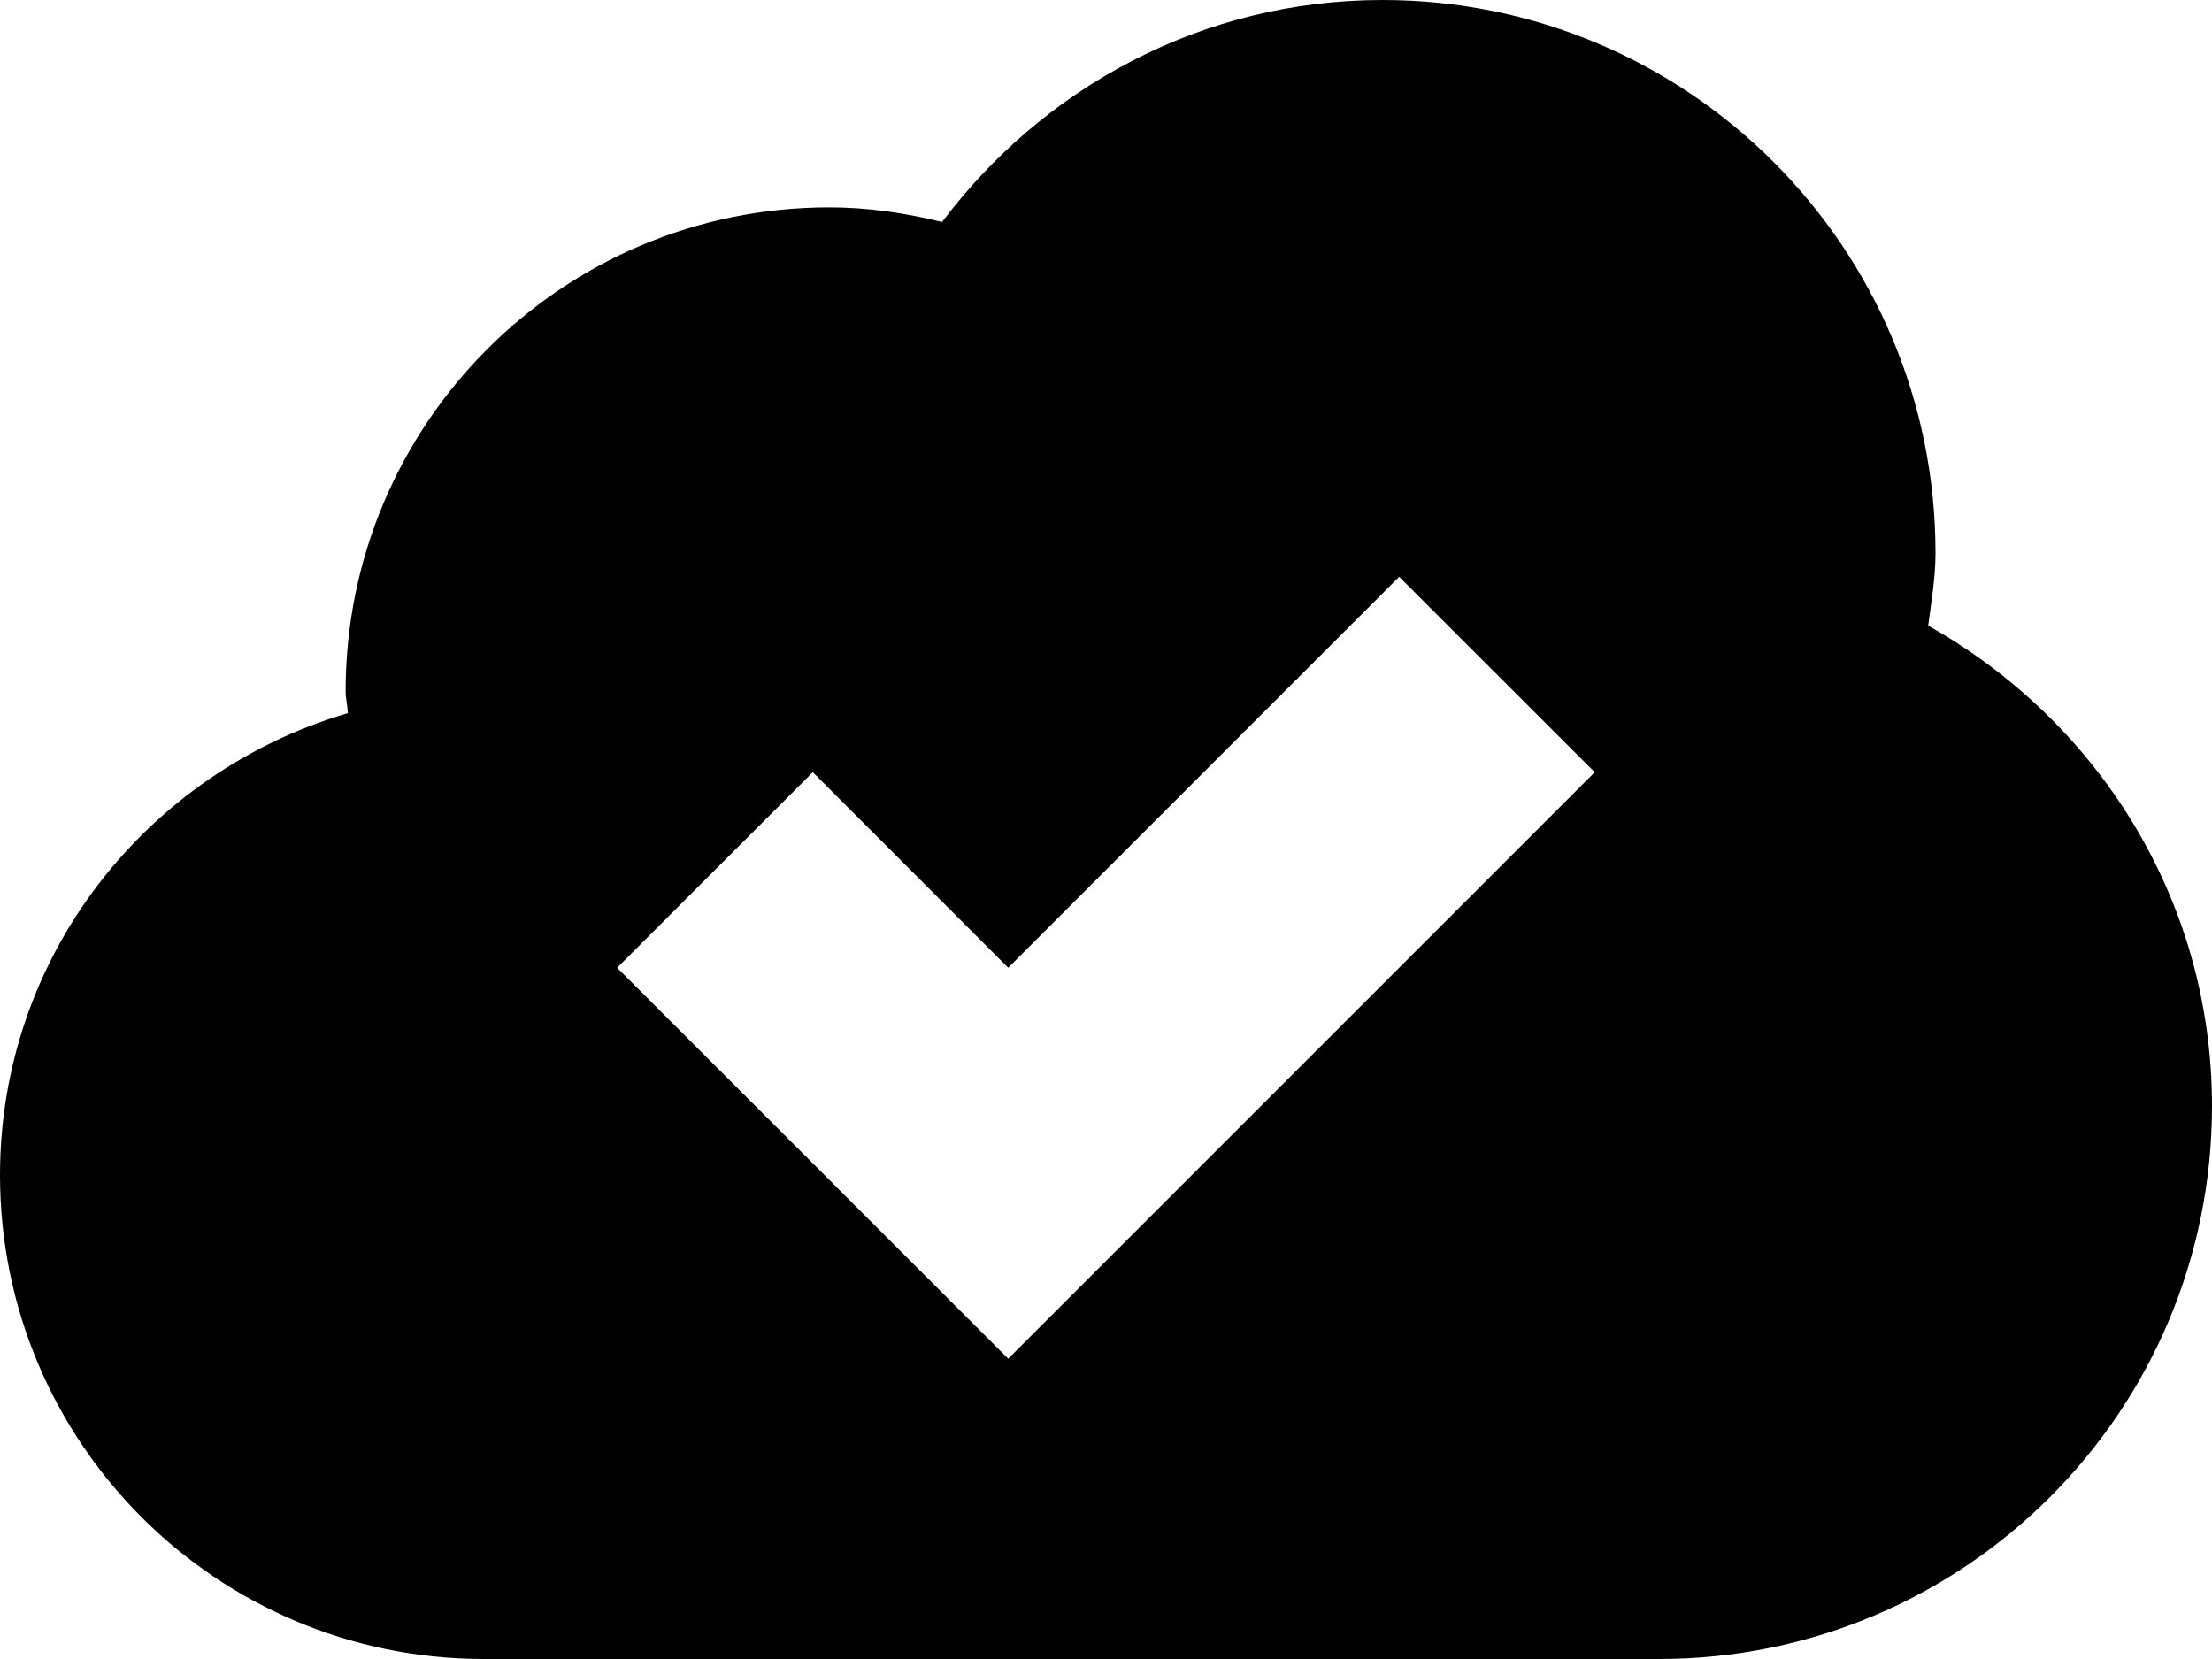
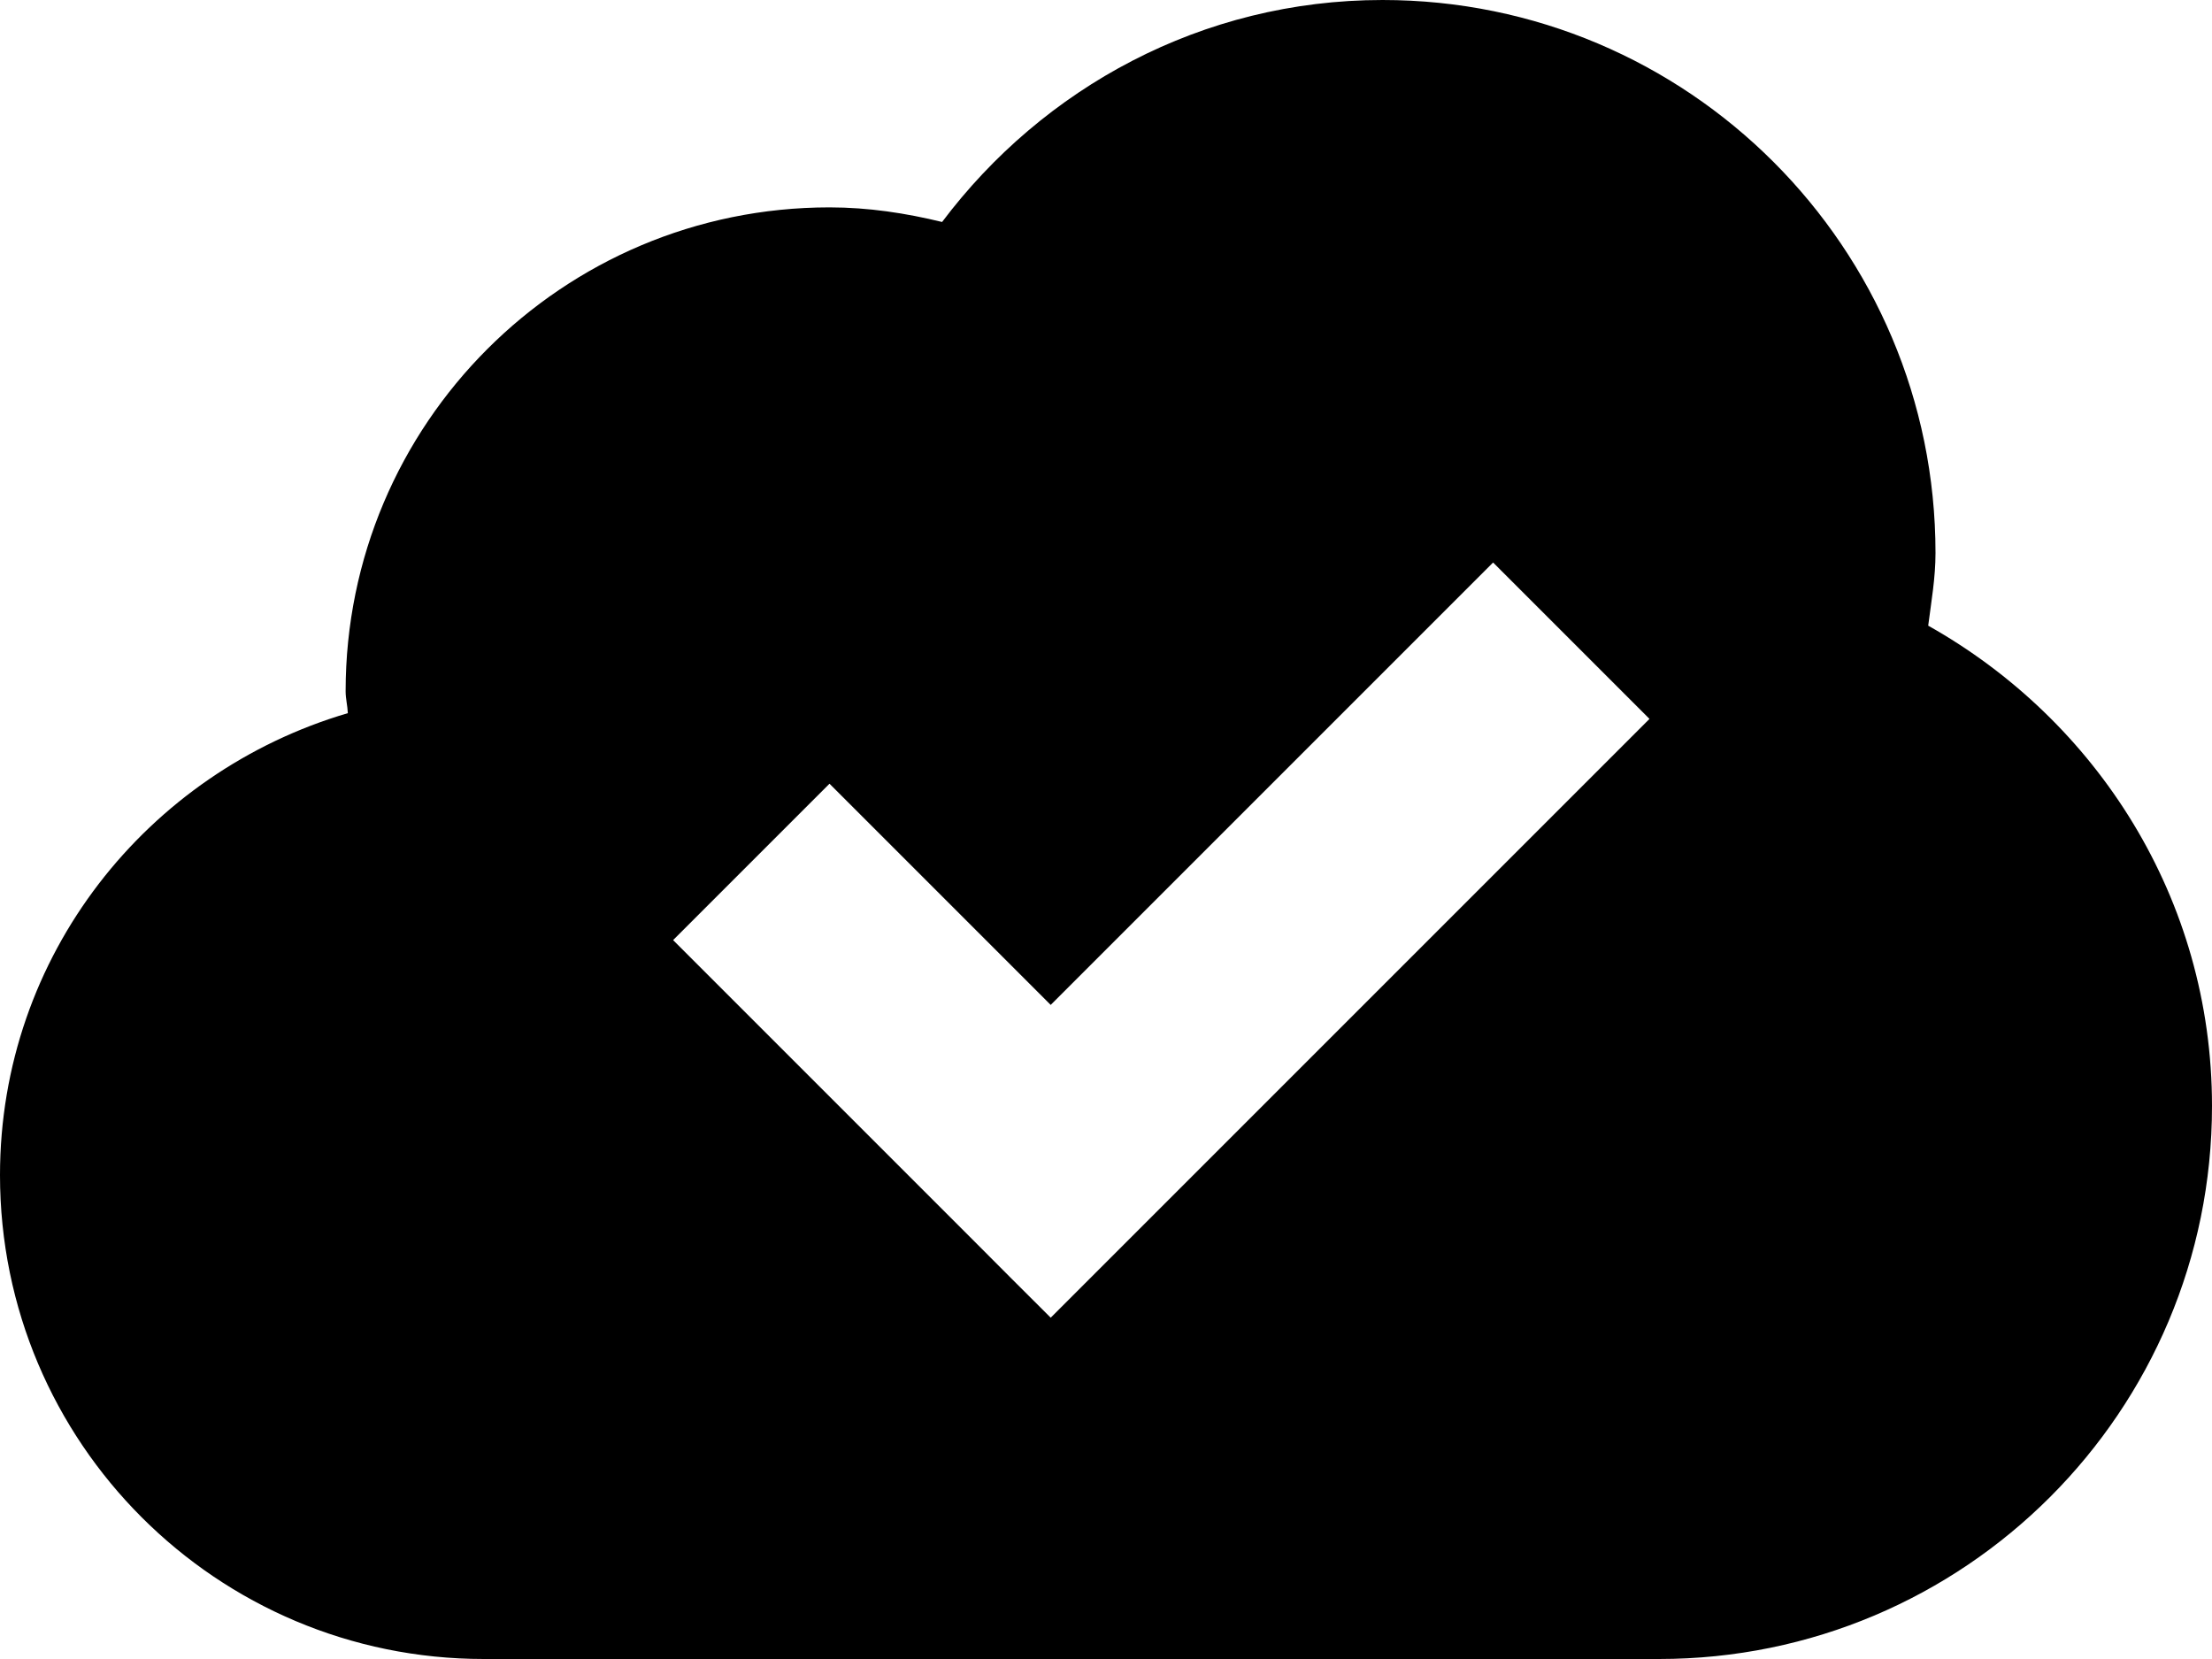
<svg xmlns="http://www.w3.org/2000/svg" width="20px" height="15px" viewBox="0 0 20 15" version="1.1">
  <defs />
  <g id="Page-1" stroke="none" stroke-width="1" fill="none" fill-rule="evenodd">
    <g id="cloud-success" fill="#000000">
-       <path d="M17.434,5.657 C17.462,5.439 17.5,5.225 17.5,5 C17.5,2.239 15.262,0 12.5,0 C10.867,0 9.43,0.795 8.518,2.007 C8.19,1.927 7.852,1.875 7.5,1.875 C5.083,1.875 3.125,3.833 3.125,6.25 C3.125,6.318 3.142,6.379 3.145,6.448 C1.332,6.981 0,8.639 0,10.625 C0,13.042 1.958,15 4.375,15 L15,15 C17.762,15 20,12.762 20,10 C20,8.127 18.959,6.514 17.434,5.657 L17.434,5.657 Z M9.116,12.285 L5.58,8.75 L7.349,6.982 L9.116,8.75 L12.651,5.215 L14.419,6.982 L9.116,12.285 L9.116,12.285 Z" id="Shape" />
+       <path d="M9.5,9.086 L12.793,5.793 L13.5,5.086 L14.914,6.5 L14.207,7.207 L10.207,11.207 L9.5,11.914 L9.146,11.561 L8.793,11.207 L6.793,9.207 L6.086,8.5 L7.5,7.086 L8.207,7.793 L9.5,9.086 L9.5,9.086 Z M17.434,5.657 C17.462,5.439 17.5,5.225 17.5,5 C17.5,2.239 15.262,0 12.5,0 C10.867,0 9.43,0.795 8.518,2.007 C8.19,1.927 7.852,1.875 7.5,1.875 C5.083,1.875 3.125,3.833 3.125,6.25 C3.125,6.318 3.142,6.379 3.145,6.448 C1.332,6.981 0,8.639 0,10.625 C0,13.042 1.958,15 4.375,15 L15,15 C17.762,15 20,12.762 20,10 C20,8.127 18.959,6.514 17.434,5.657 L17.434,5.657 Z" id="Shape" />
    </g>
  </g>
</svg>
